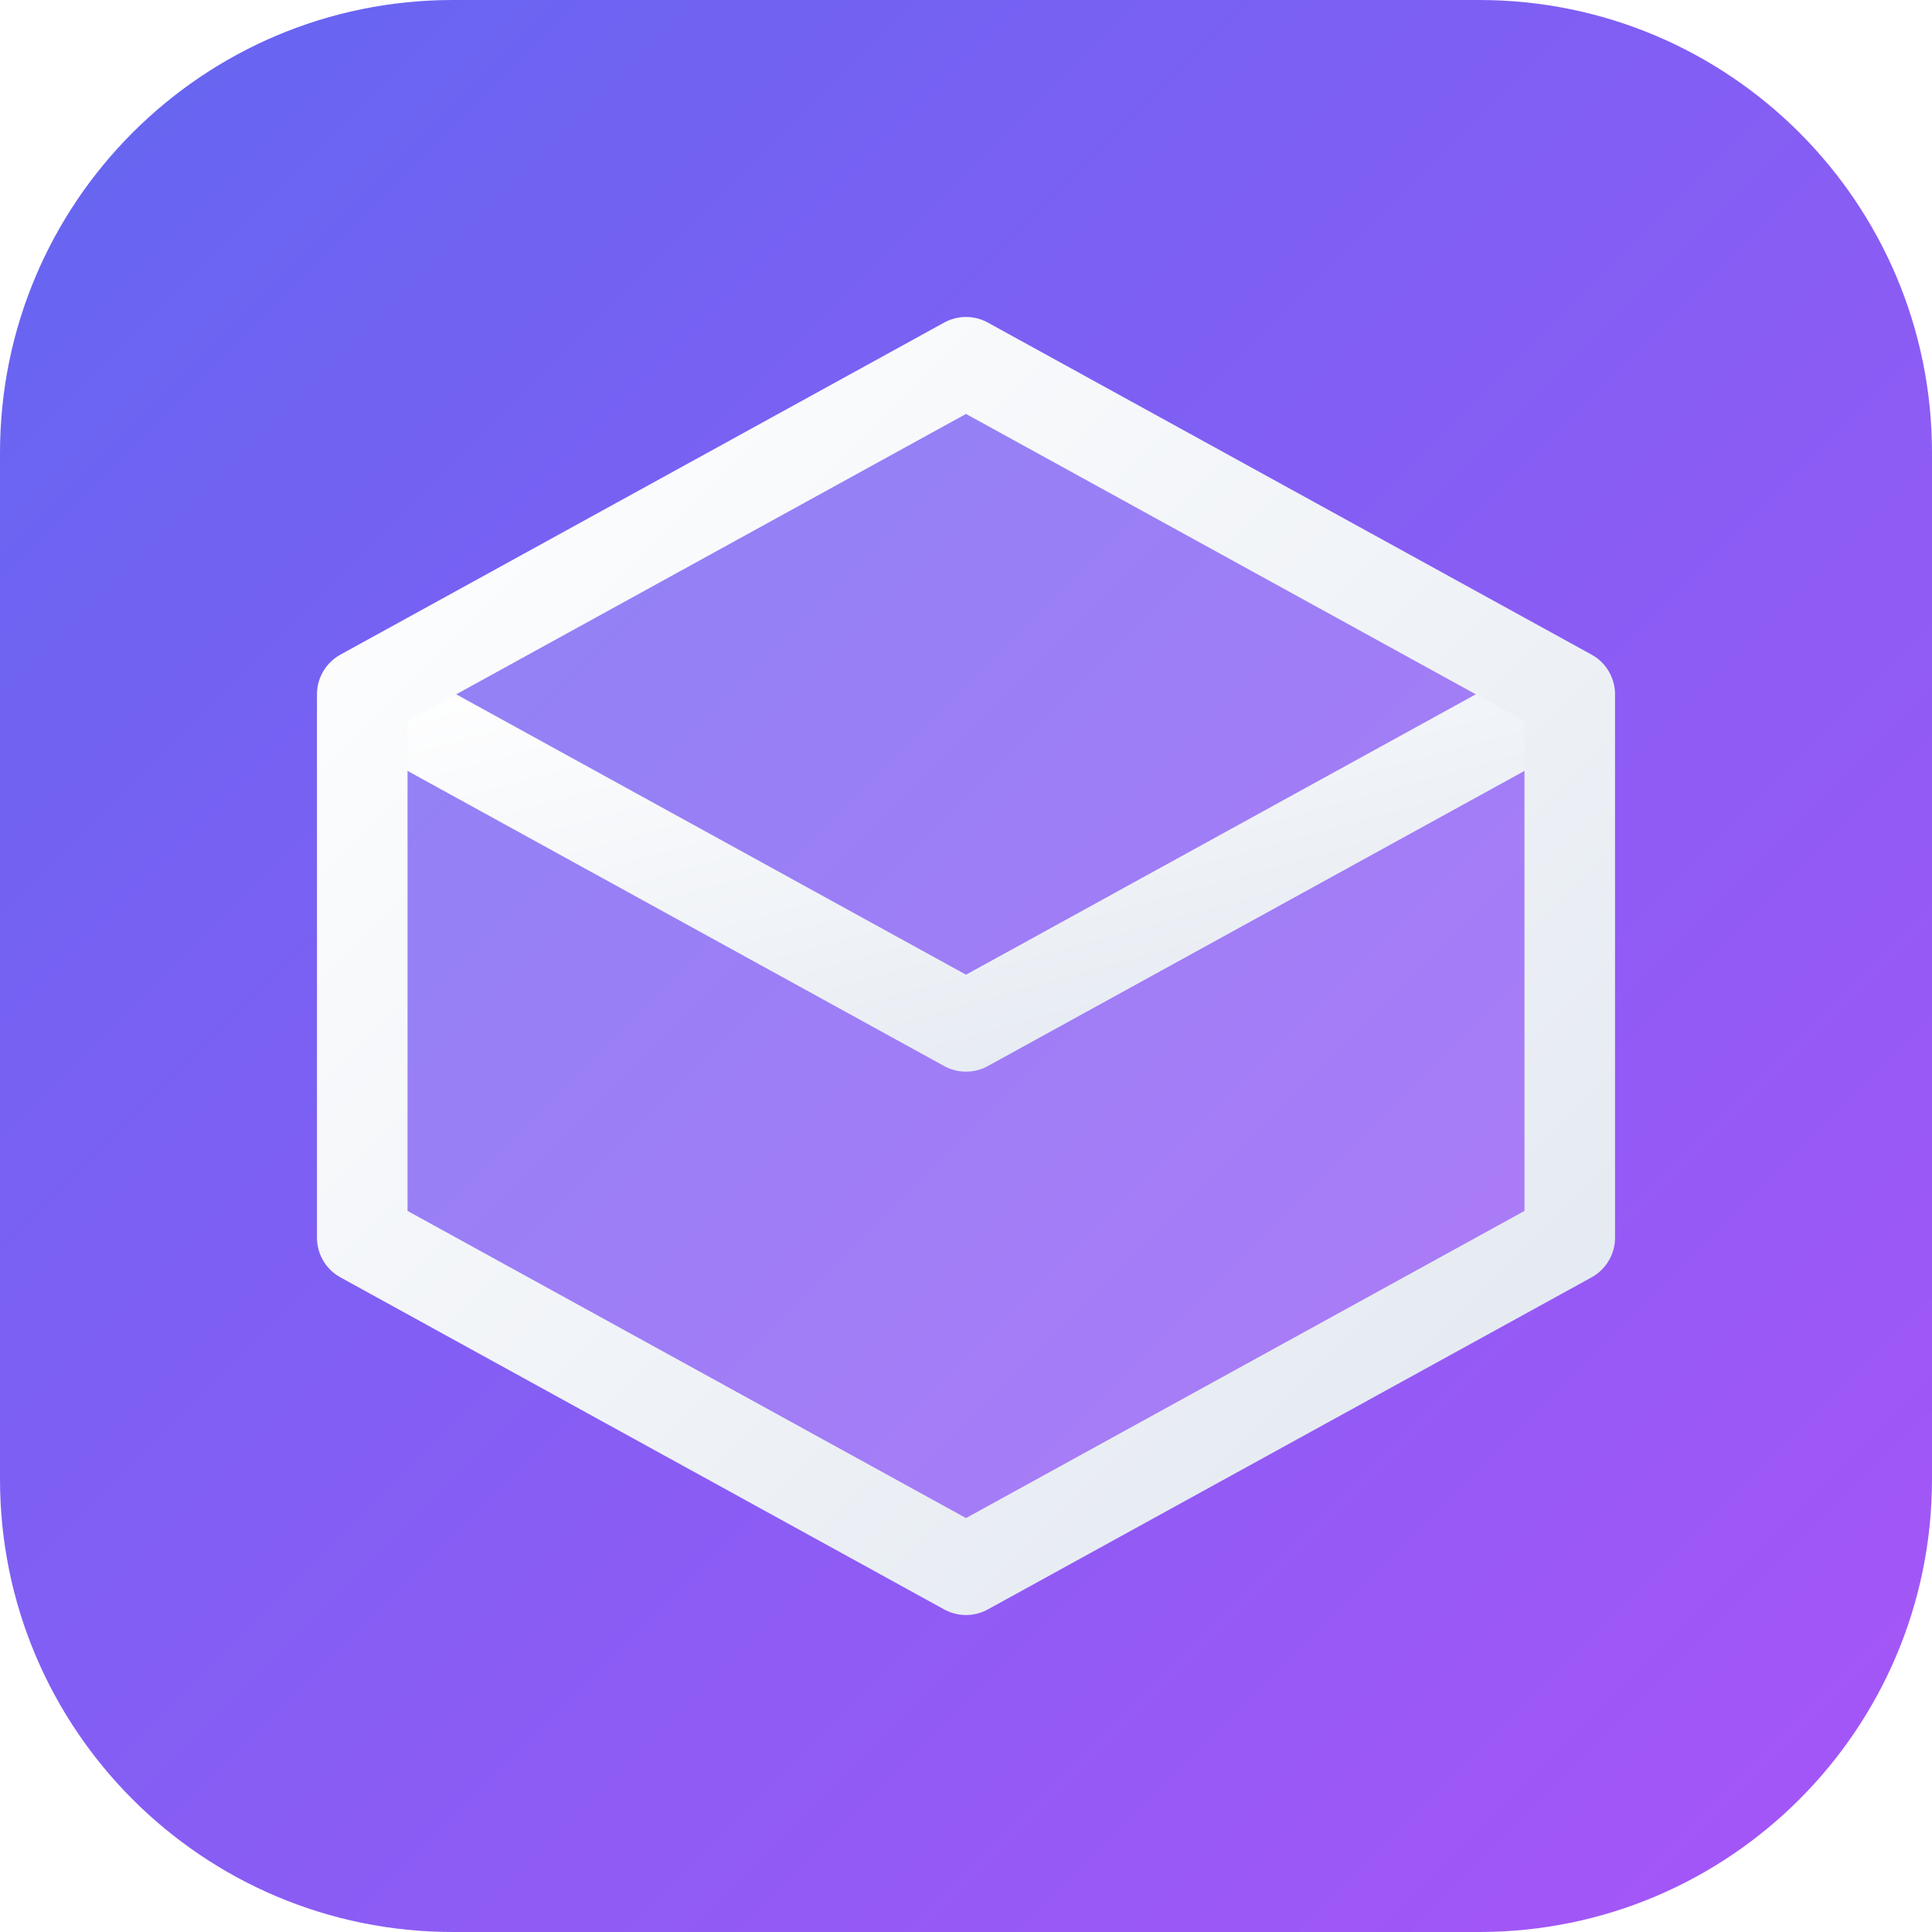
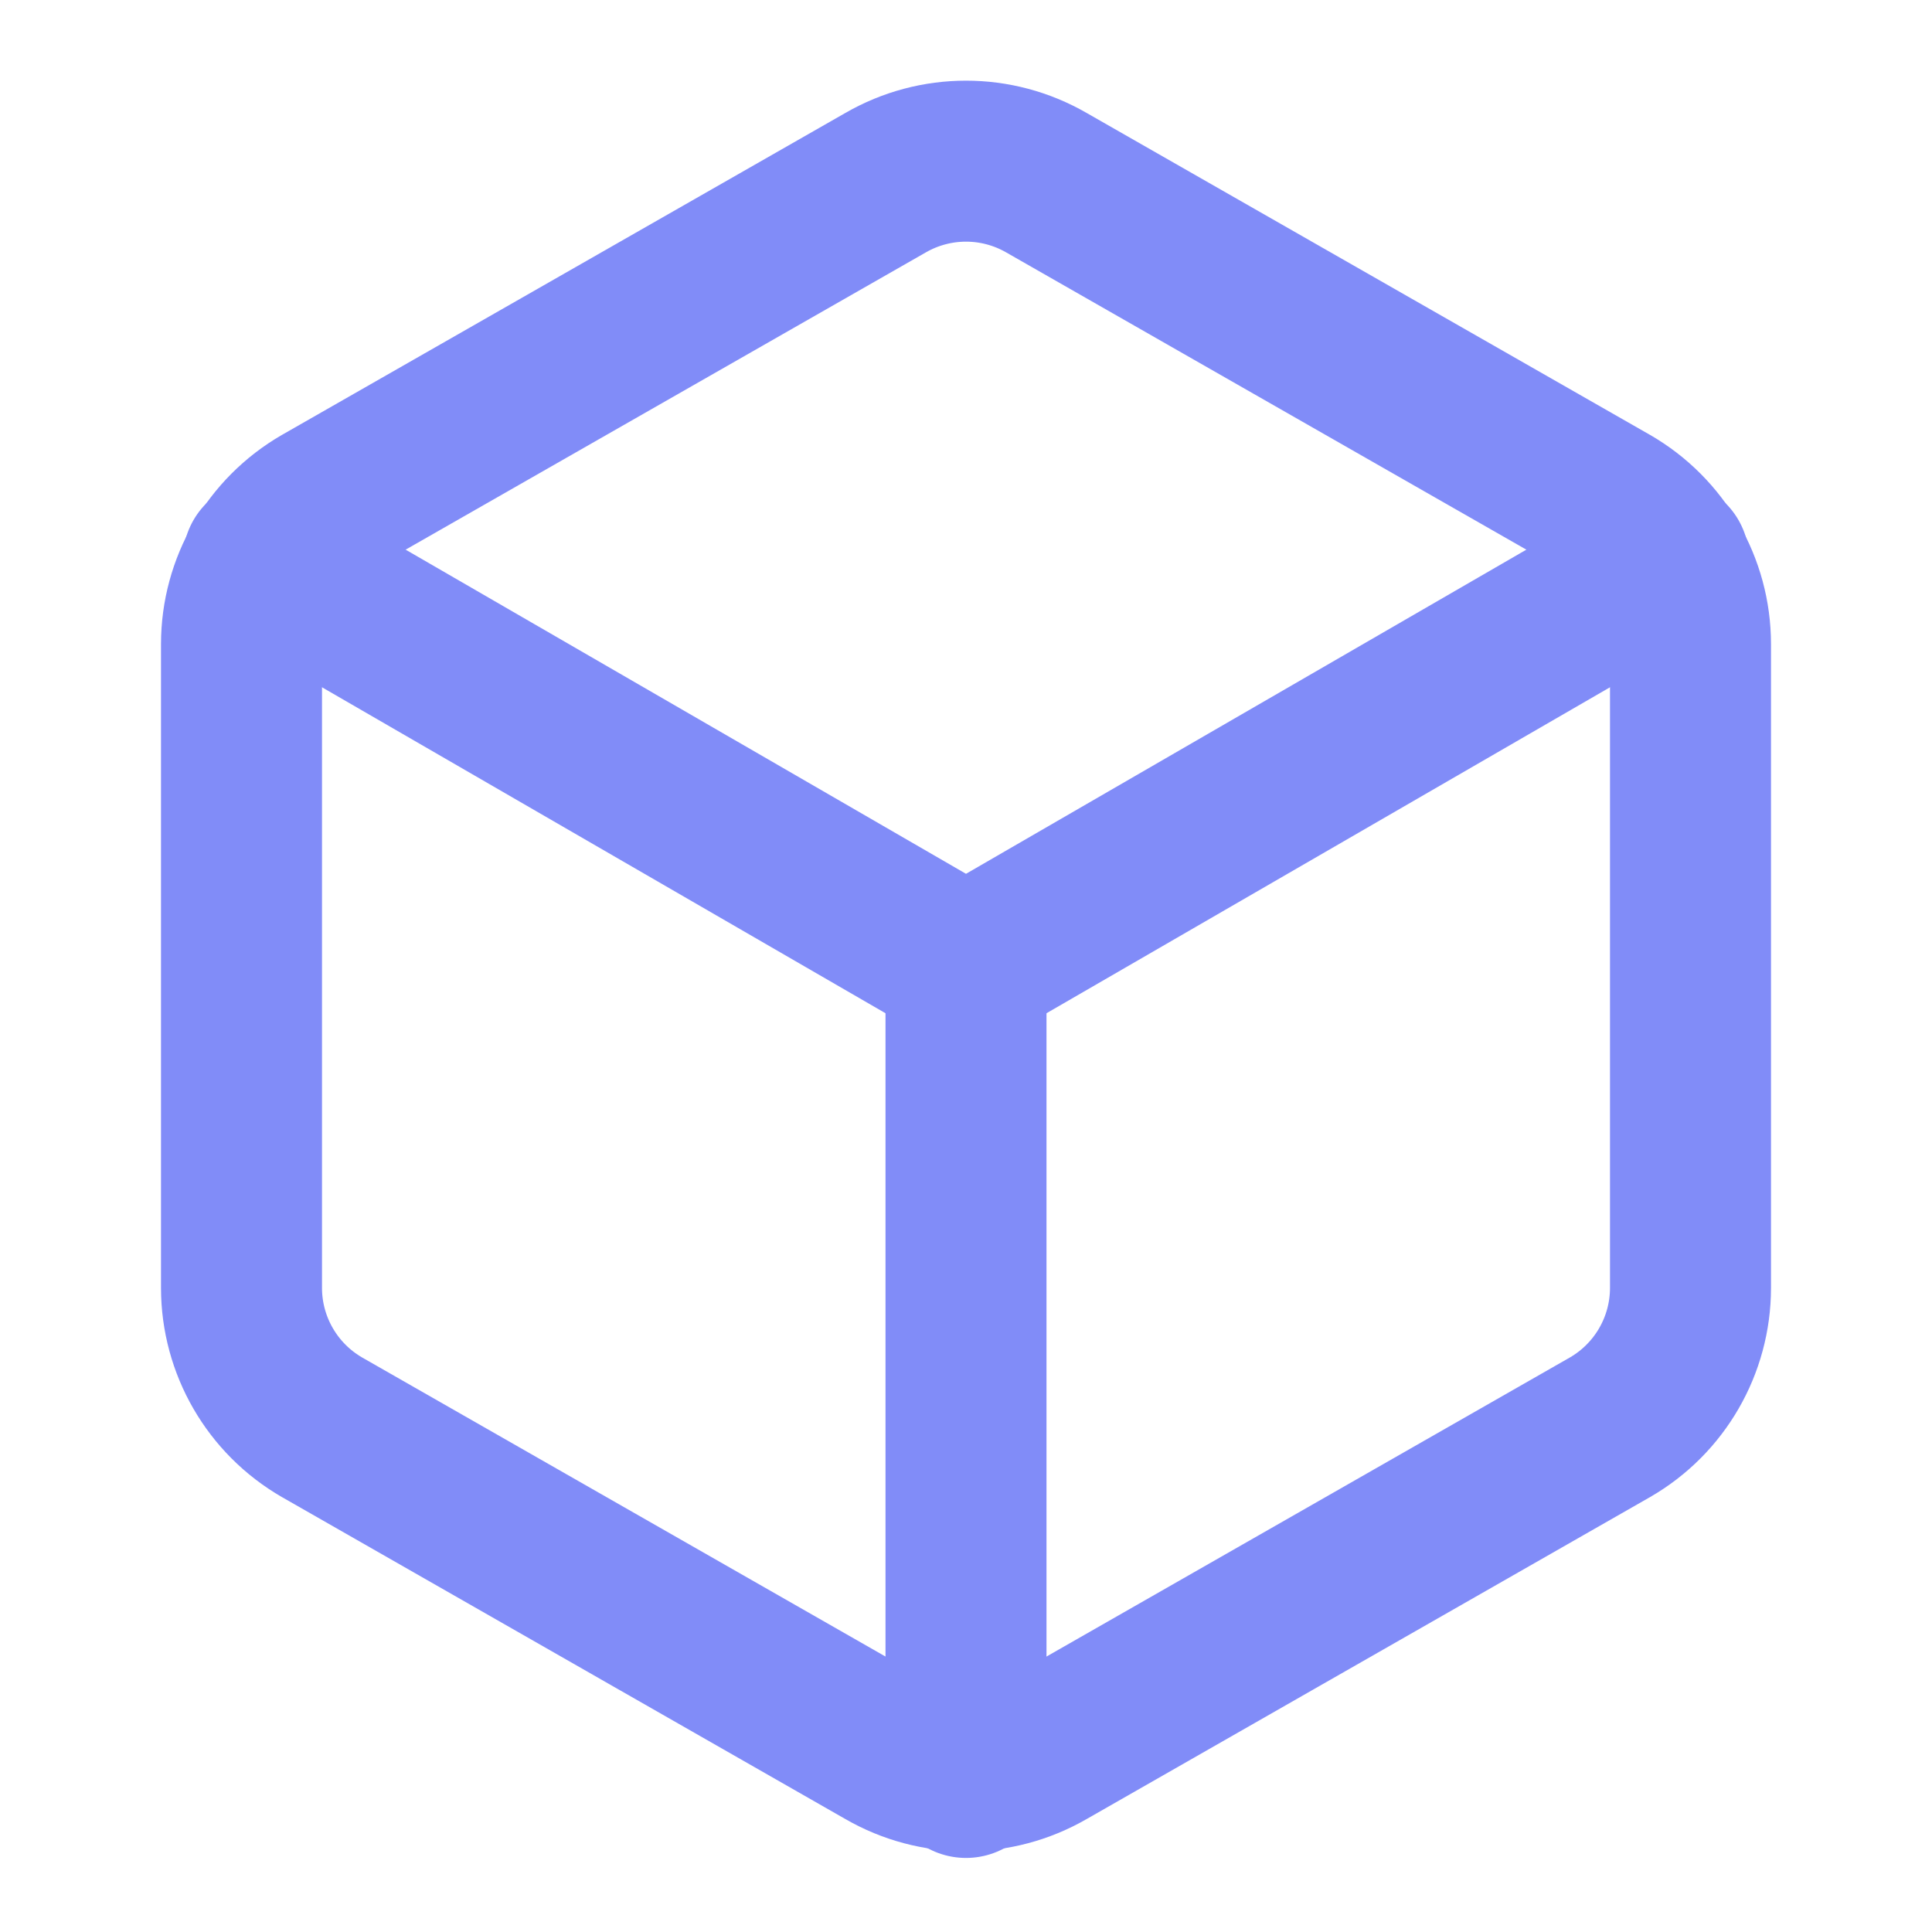
- <svg xmlns="http://www.w3.org/2000/svg" viewBox="0 0 256 256">
-   <defs>
-     <linearGradient id="g" x1="0%" y1="0%" x2="100%" y2="100%">
-       <stop offset="0%" stop-color="#6366f1" />
-       <stop offset="100%" stop-color="#a855f7" />
-     </linearGradient>
-     <linearGradient id="g2" x1="0%" y1="0%" x2="100%" y2="100%">
-       <stop offset="0%" stop-color="#ffffff" />
-       <stop offset="100%" stop-color="#e2e8f0" />
-     </linearGradient>
-   </defs>
-   <rect width="256" height="256" rx="60" fill="url(#g)" />
-   <path d="M 128 48 L 208 92 L 208 164 L 128 208 L 48 164 L 48 92 Z" fill="rgba(255,255,255,0.2)" />
-   <path d="M 48 92 L 128 136 L 208 92" fill="none" stroke="url(#g2)" stroke-width="12" stroke-linejoin="round" />
-   <path d="M 128 136 L 128 208" fill="none" stroke="url(#g2)" stroke-width="12" stroke-linecap="round" />
-   <path d="M 128 48 L 208 92 L 208 164 L 128 208 L 48 164 L 48 92 Z" fill="none" stroke="url(#g2)" stroke-width="12" stroke-linejoin="round" />
+ <svg xmlns="http://www.w3.org/2000/svg" viewBox="0 0 24 24" fill="none" stroke="#818cf8" stroke-linecap="round" stroke-linejoin="round" stroke-width="2">
+   <path d="M21 16V8a2 2 0 0 0-1-1.73l-7-4a2 2 0 0 0-2 0l-7 4A2 2 0 0 0 3 8v8a2 2 0 0 0 1 1.73l7 4a2 2 0 0 0 2 0l7-4A2 2 0 0 0 21 16z" />
+   <polyline points="3.27 6.96 12 12.01 20.73 6.96" />
+   <line x1="12" y1="22.08" x2="12" y2="12" />
</svg>
